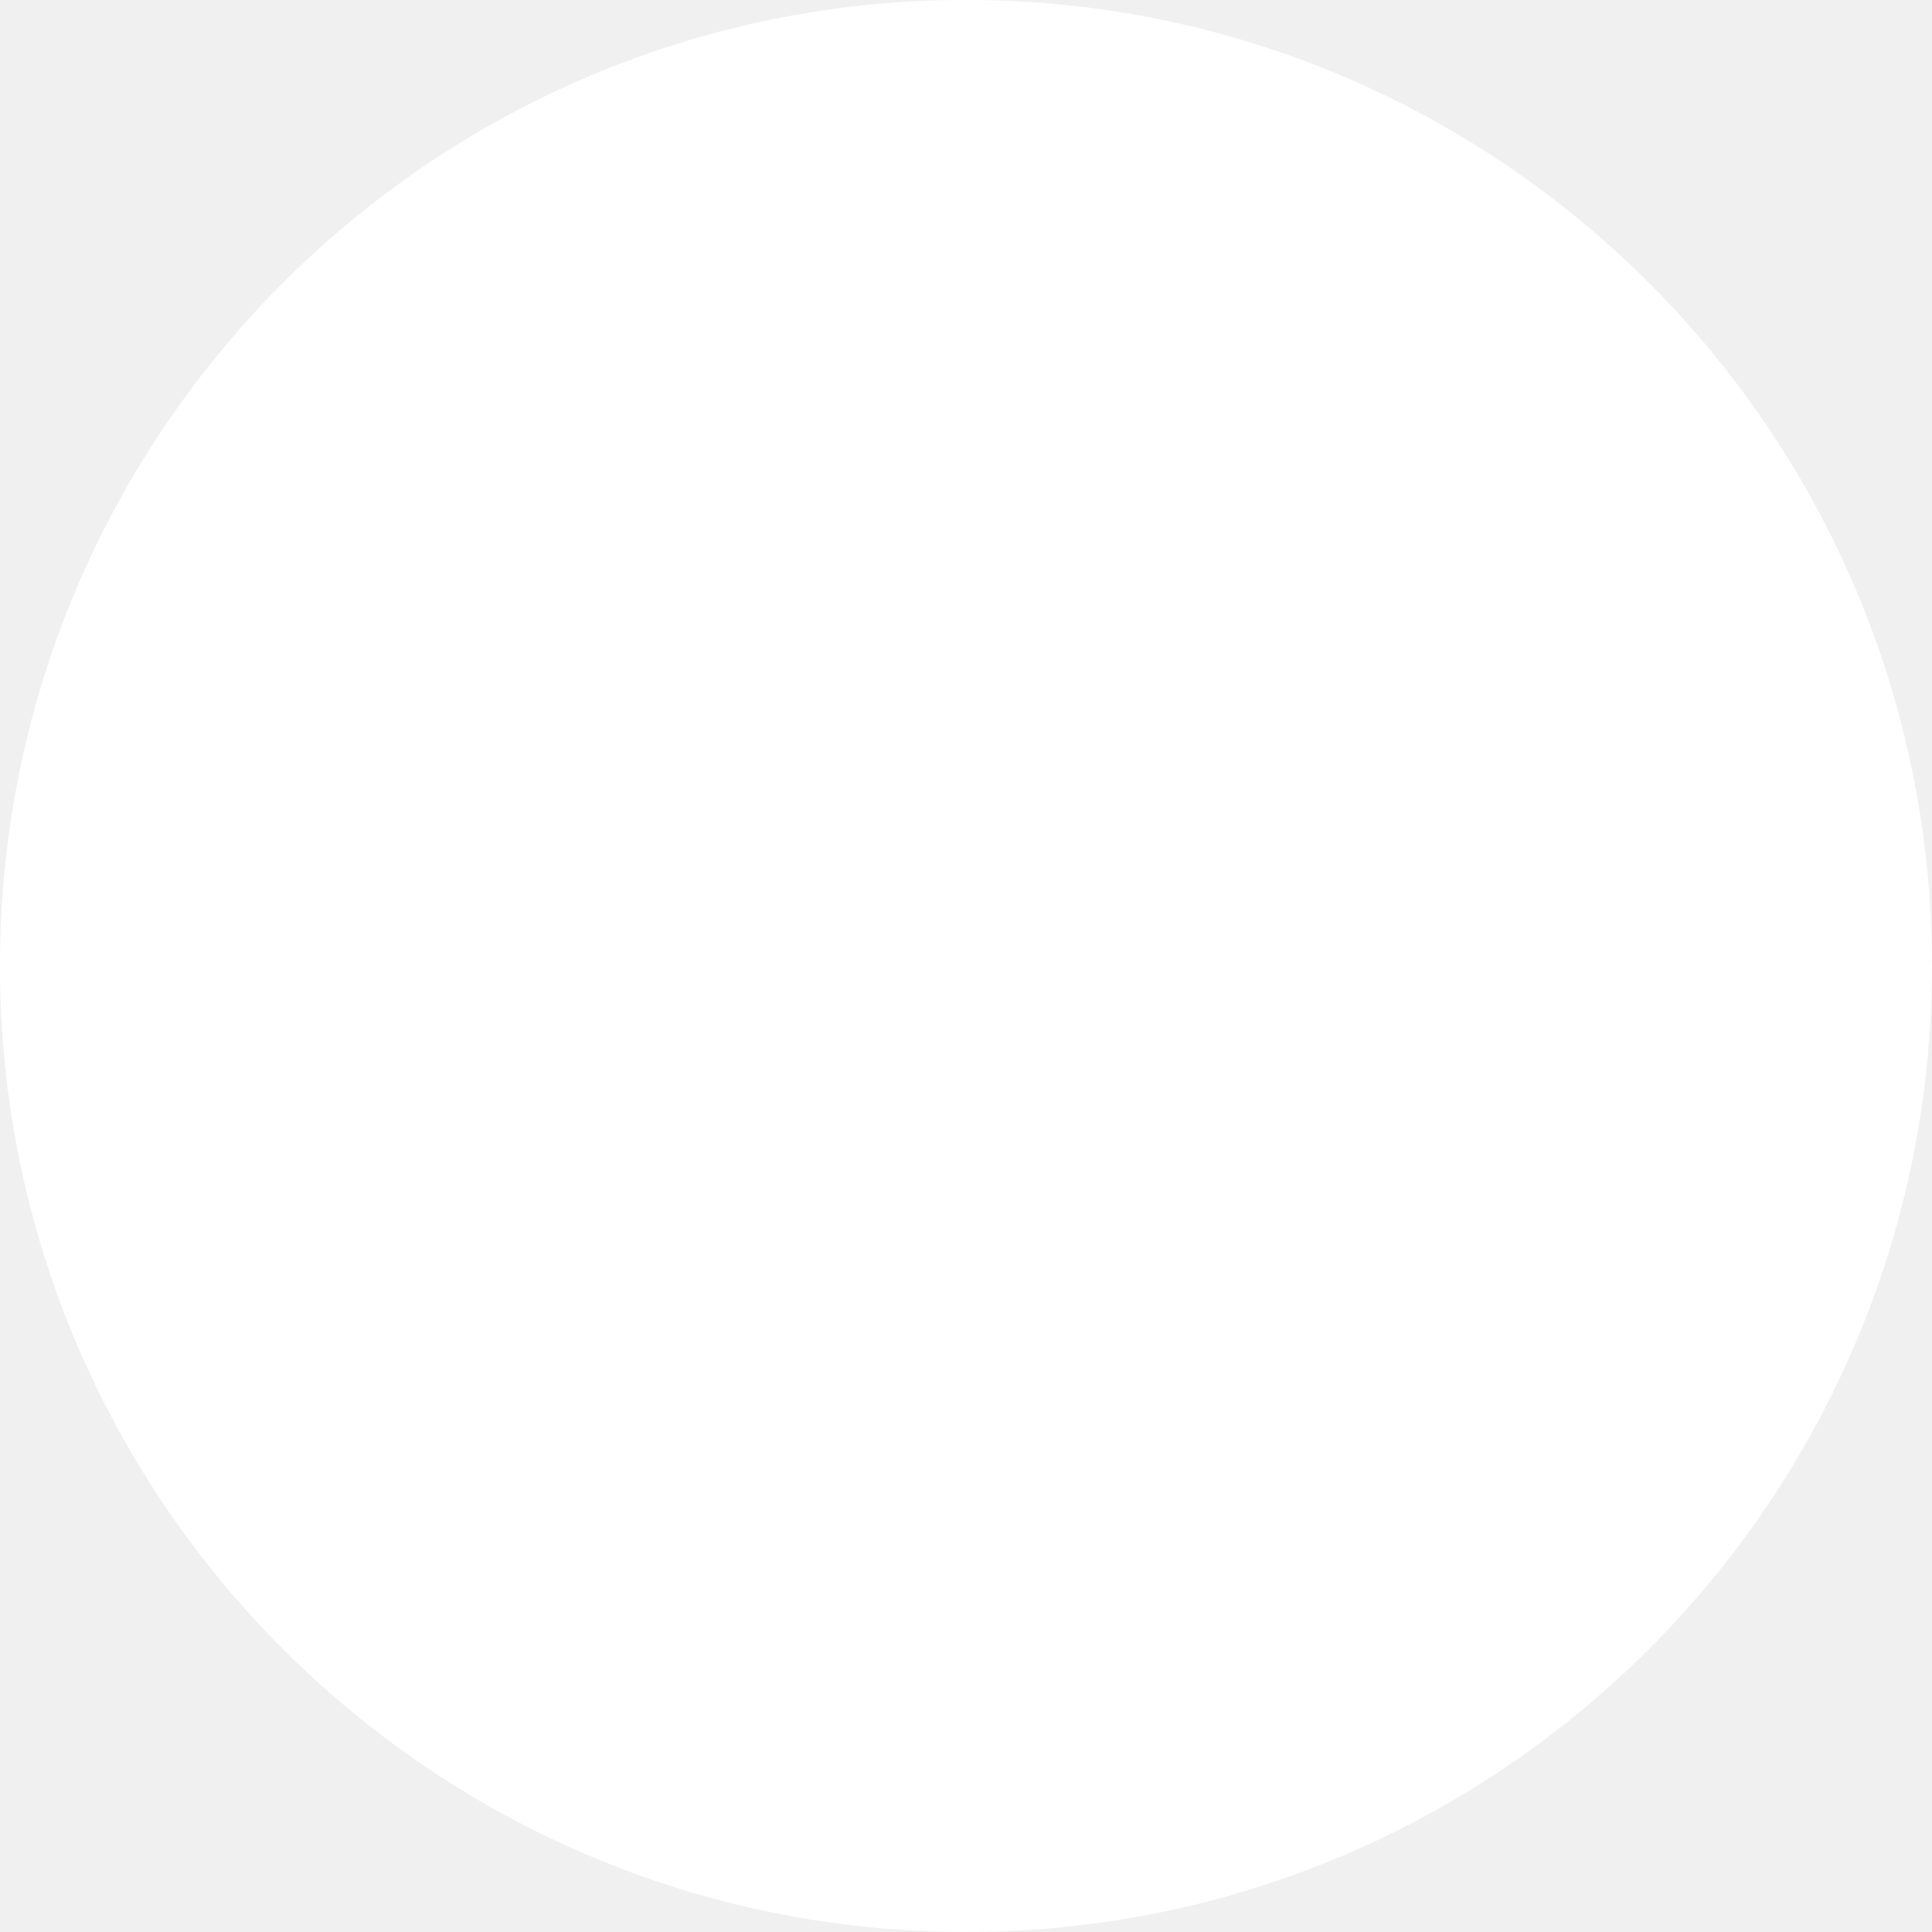
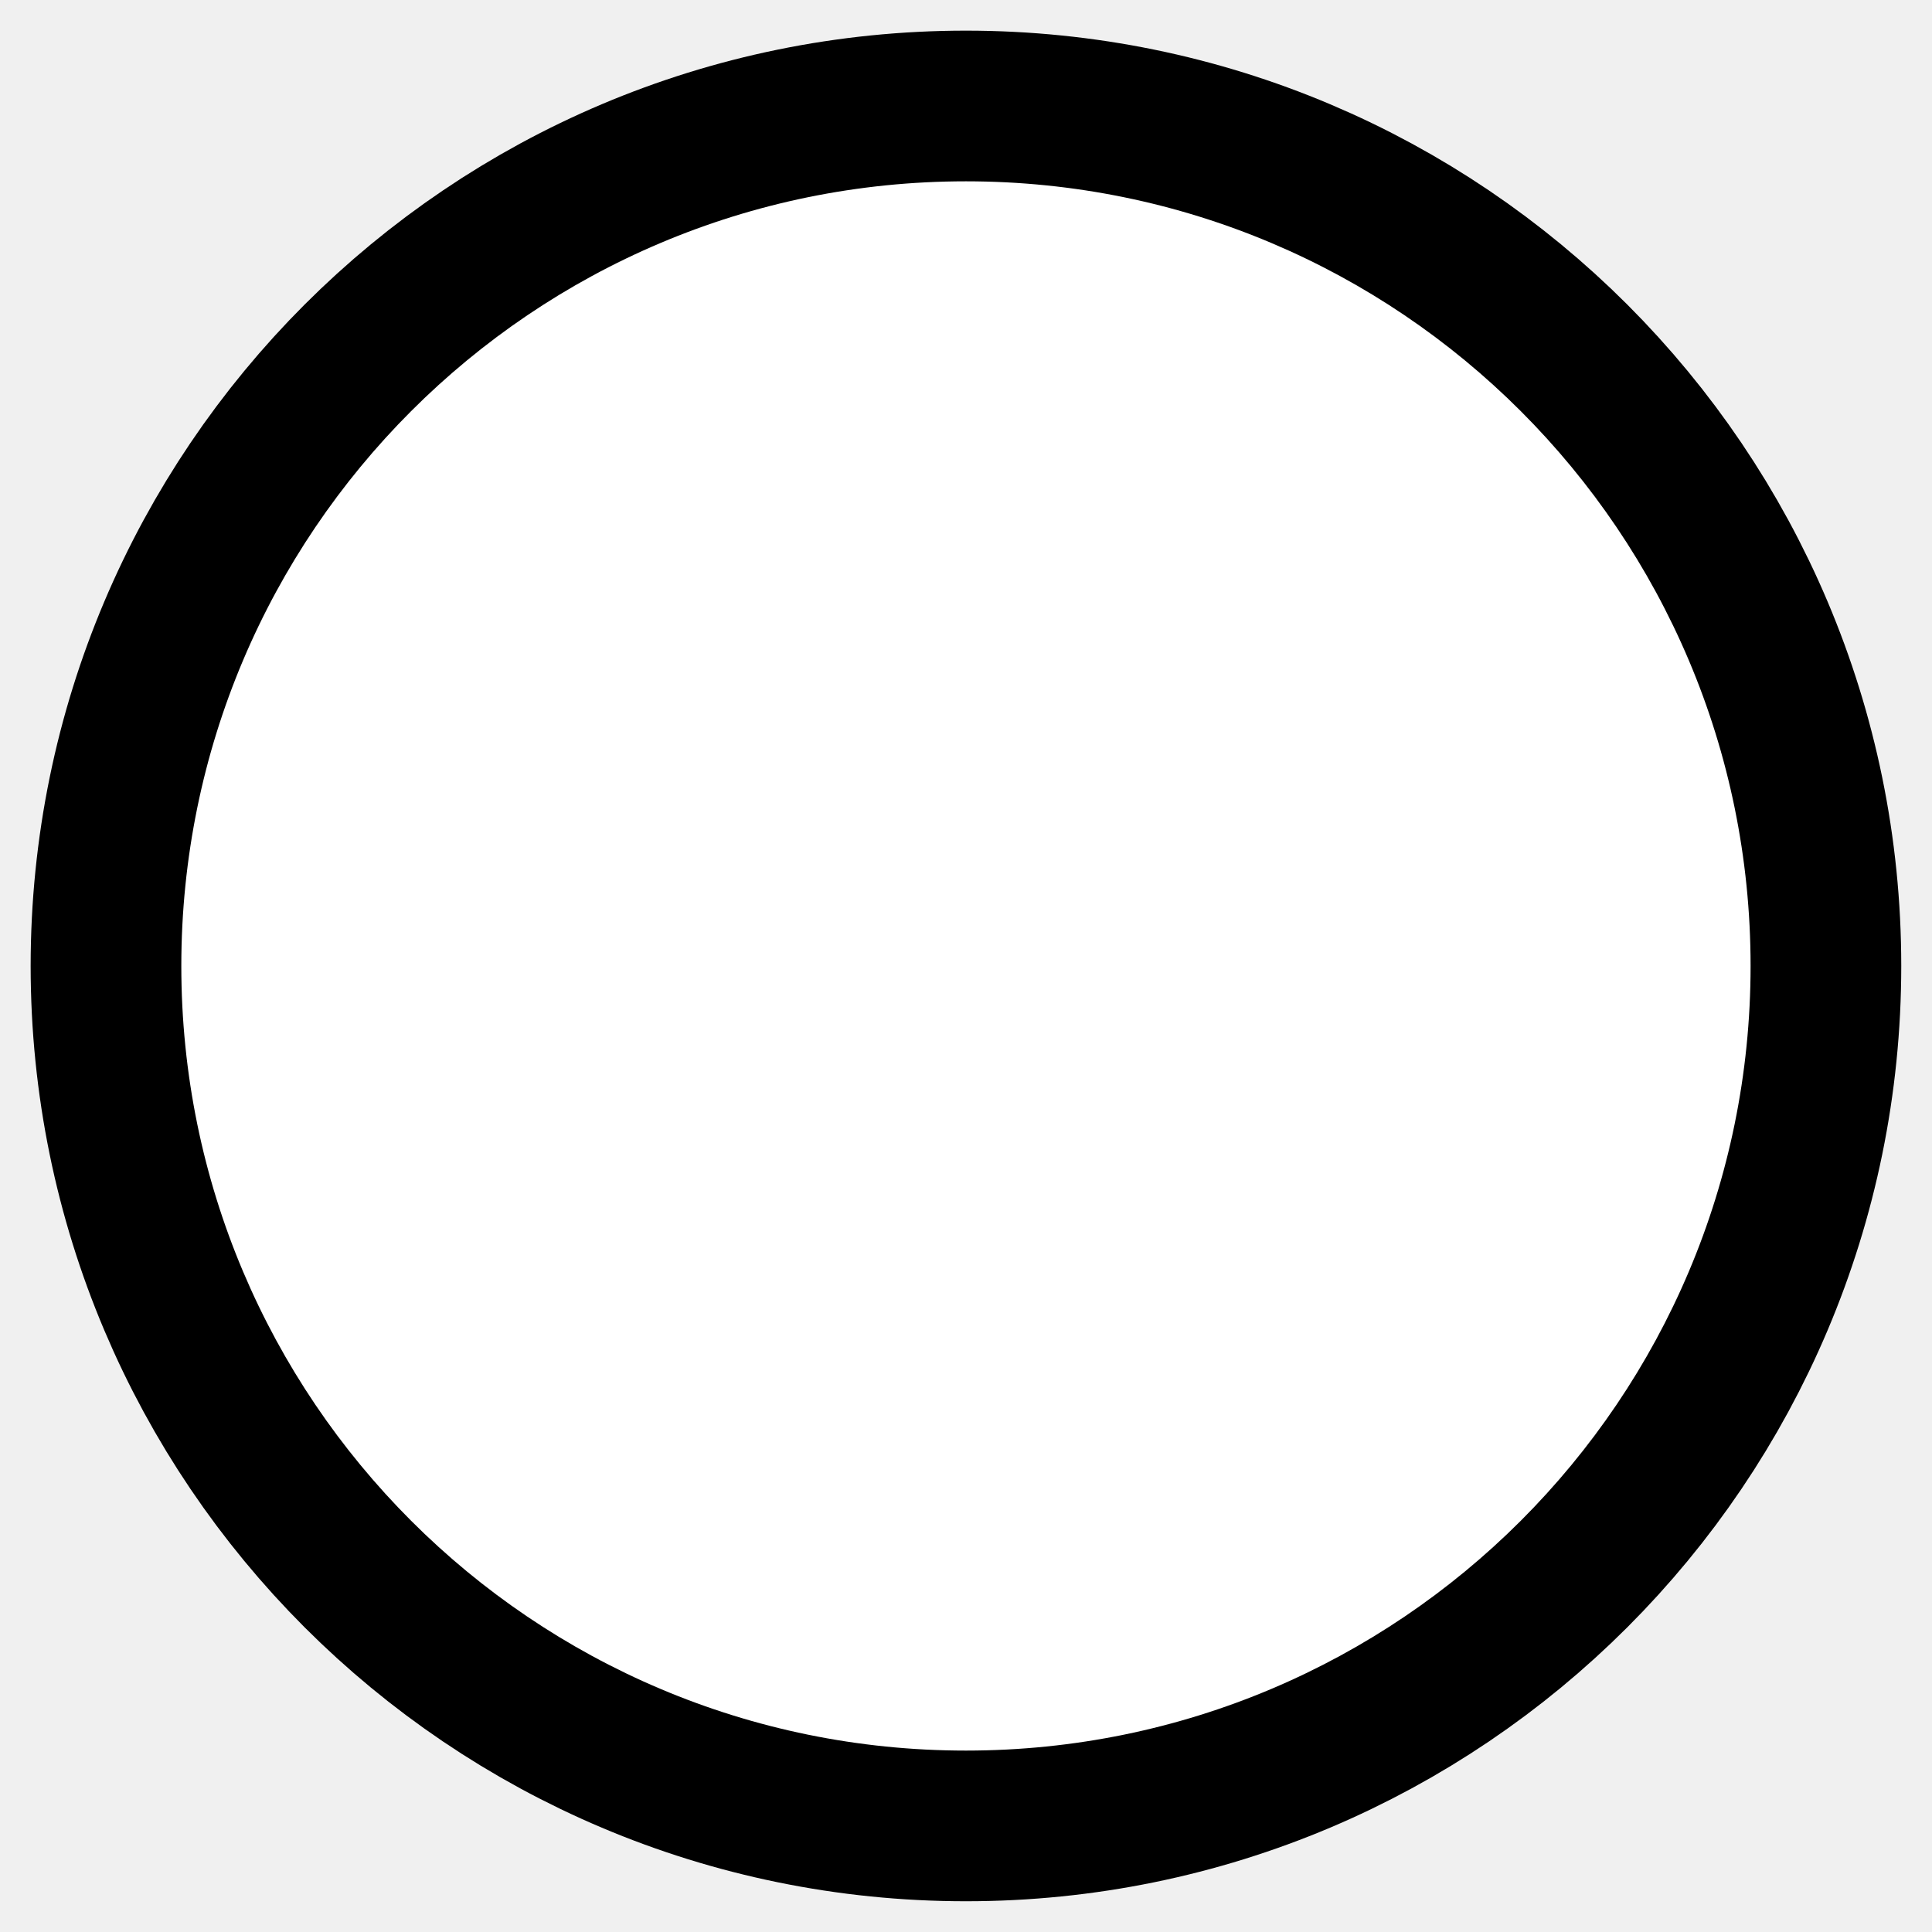
<svg xmlns="http://www.w3.org/2000/svg" width="64.115" height="64.115" viewBox="0 0 16.964 16.964" version="1.1" id="svg1">
  <defs id="defs1" />
-   <g id="layer1" transform="translate(-8.451466,-8.451466)">
-     <circle style="fill:#ffffff;stroke-width:1;stroke-linecap:square;paint-order:markers stroke fill" id="path1" cx="16.933" cy="16.933" r="8.482" />
+   <g id="layer1" transform="matrix(0.9,0,0,0.9,-6.758133,-6.758133)" style="stroke-width:2.94;stroke-dasharray:none">
+     <circle style="fill:#ffffff;stroke:#000000;stroke-width:2.94;stroke-linecap:square;stroke-dasharray:none;stroke-opacity:1;paint-order:markers stroke fill" id="path1" cx="16.933" cy="16.933" r="7.655" />
  </g>
</svg>
